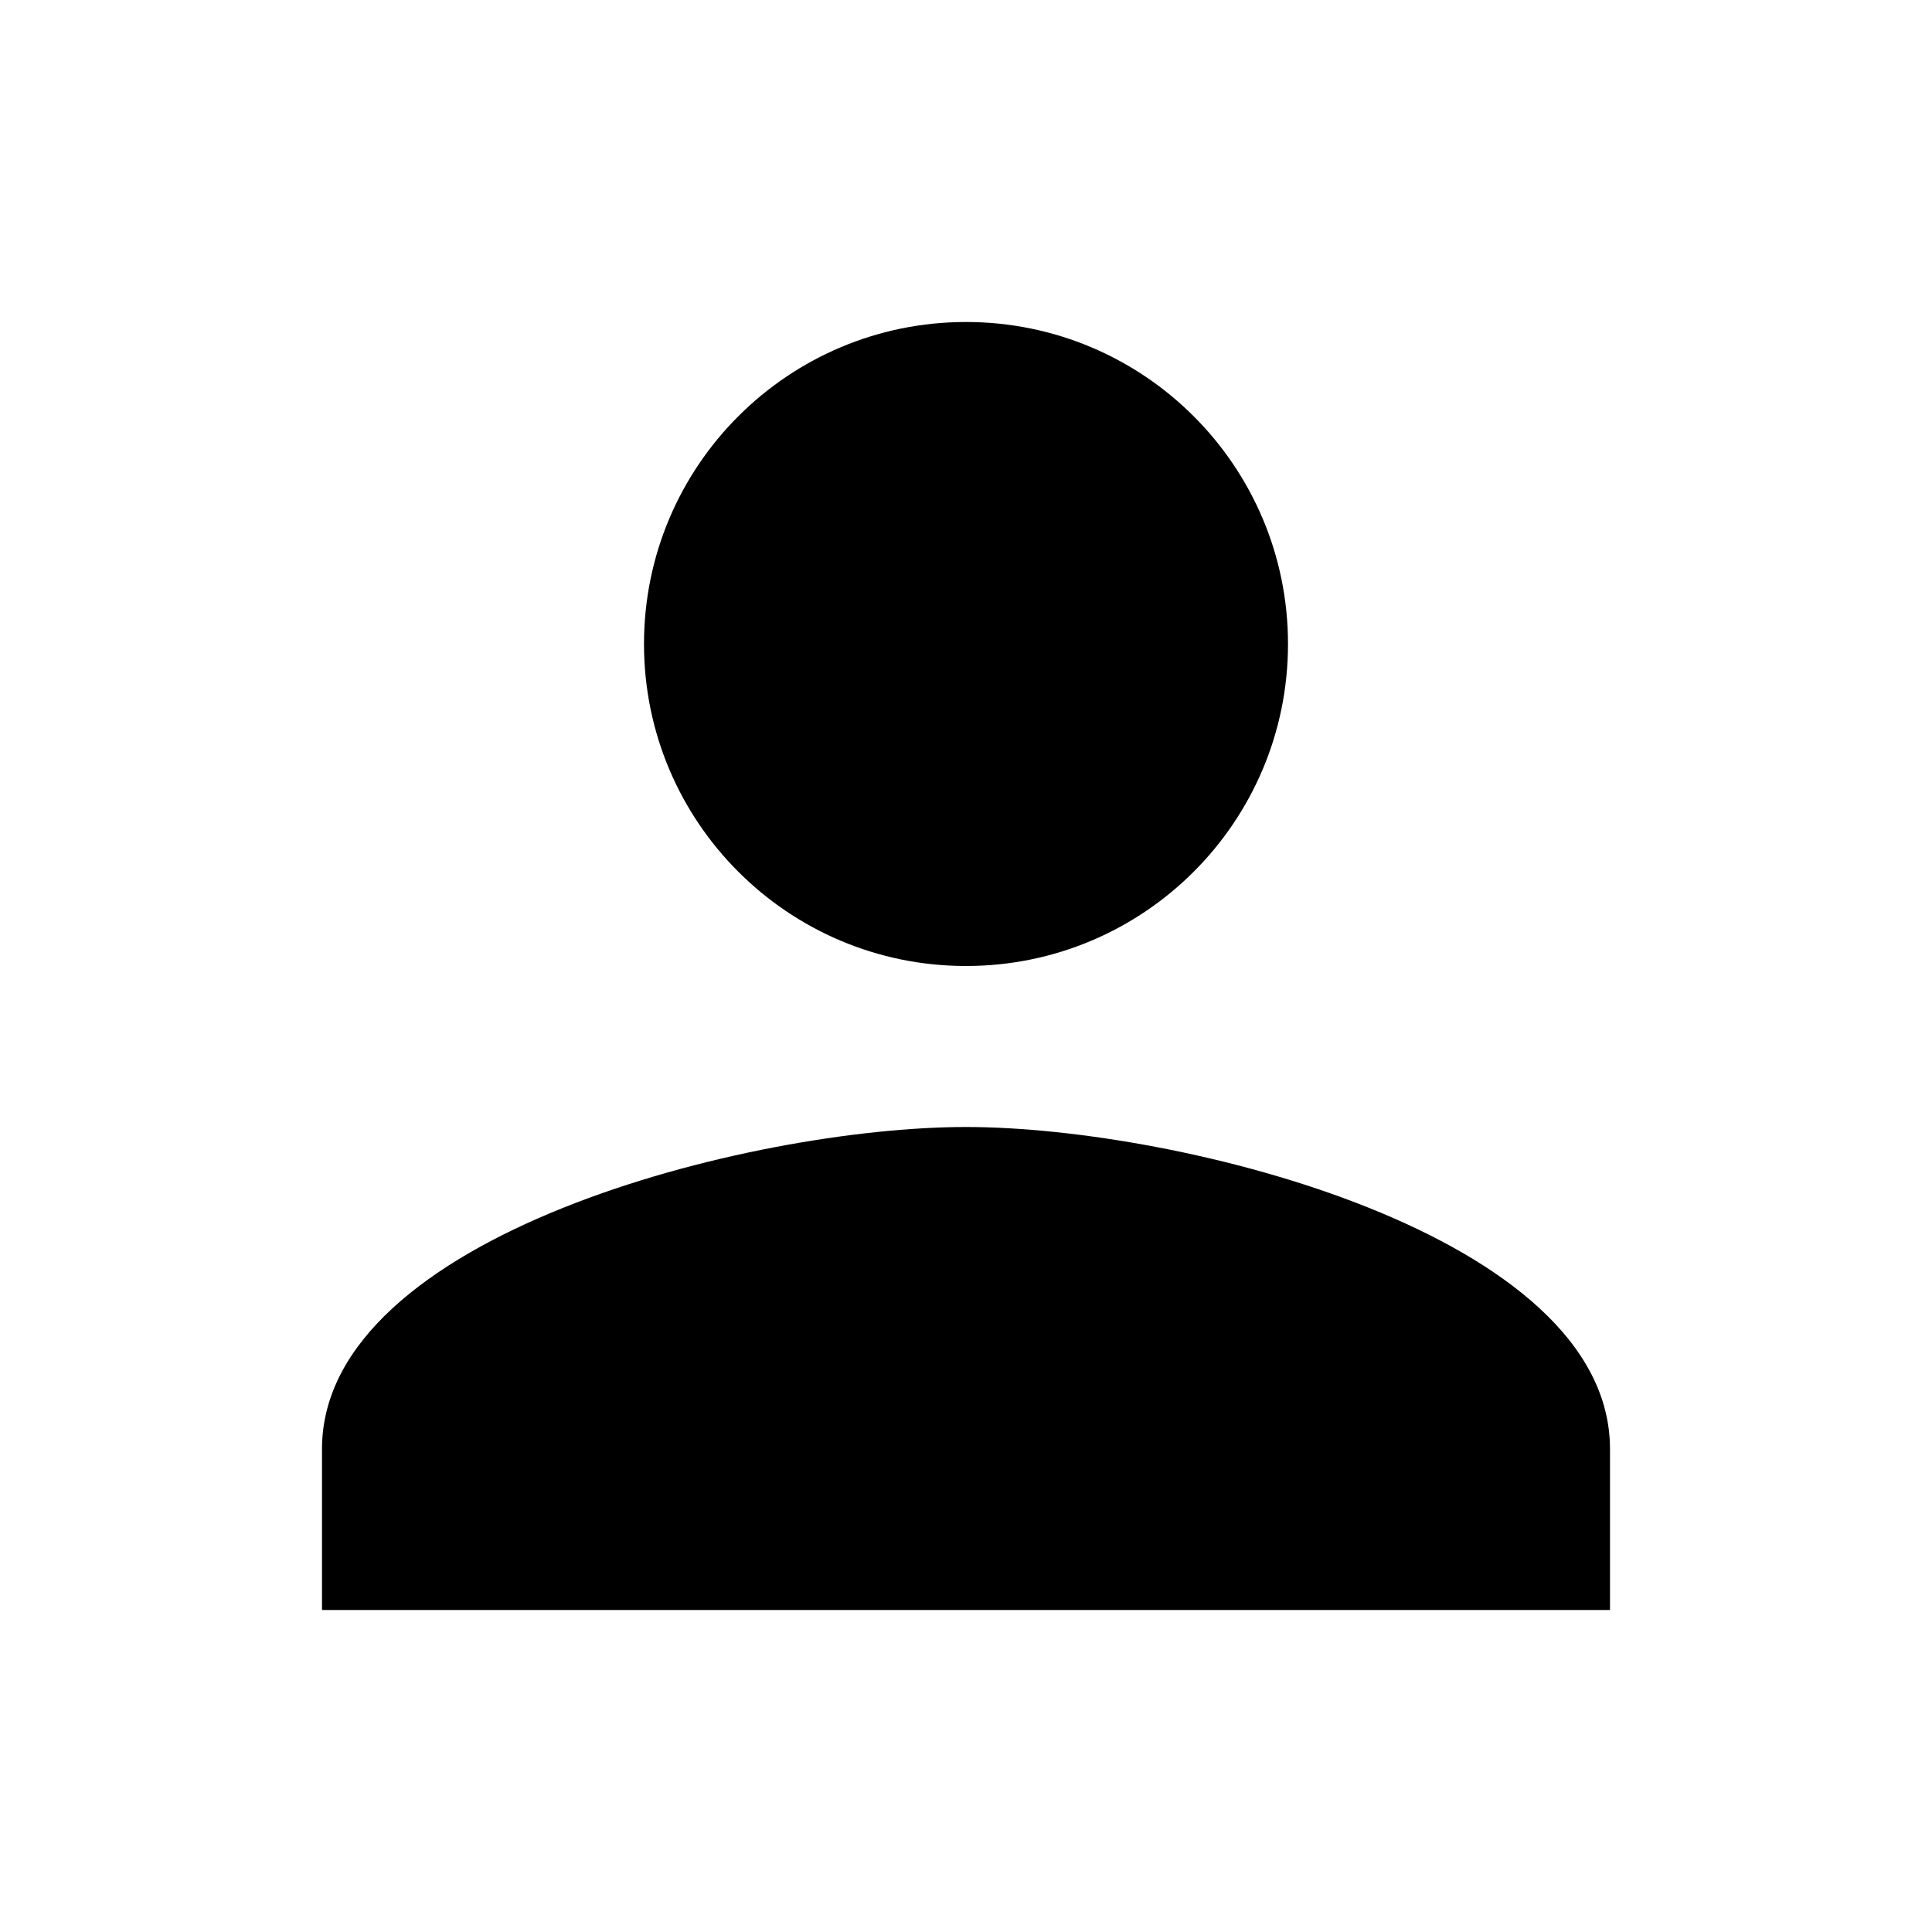
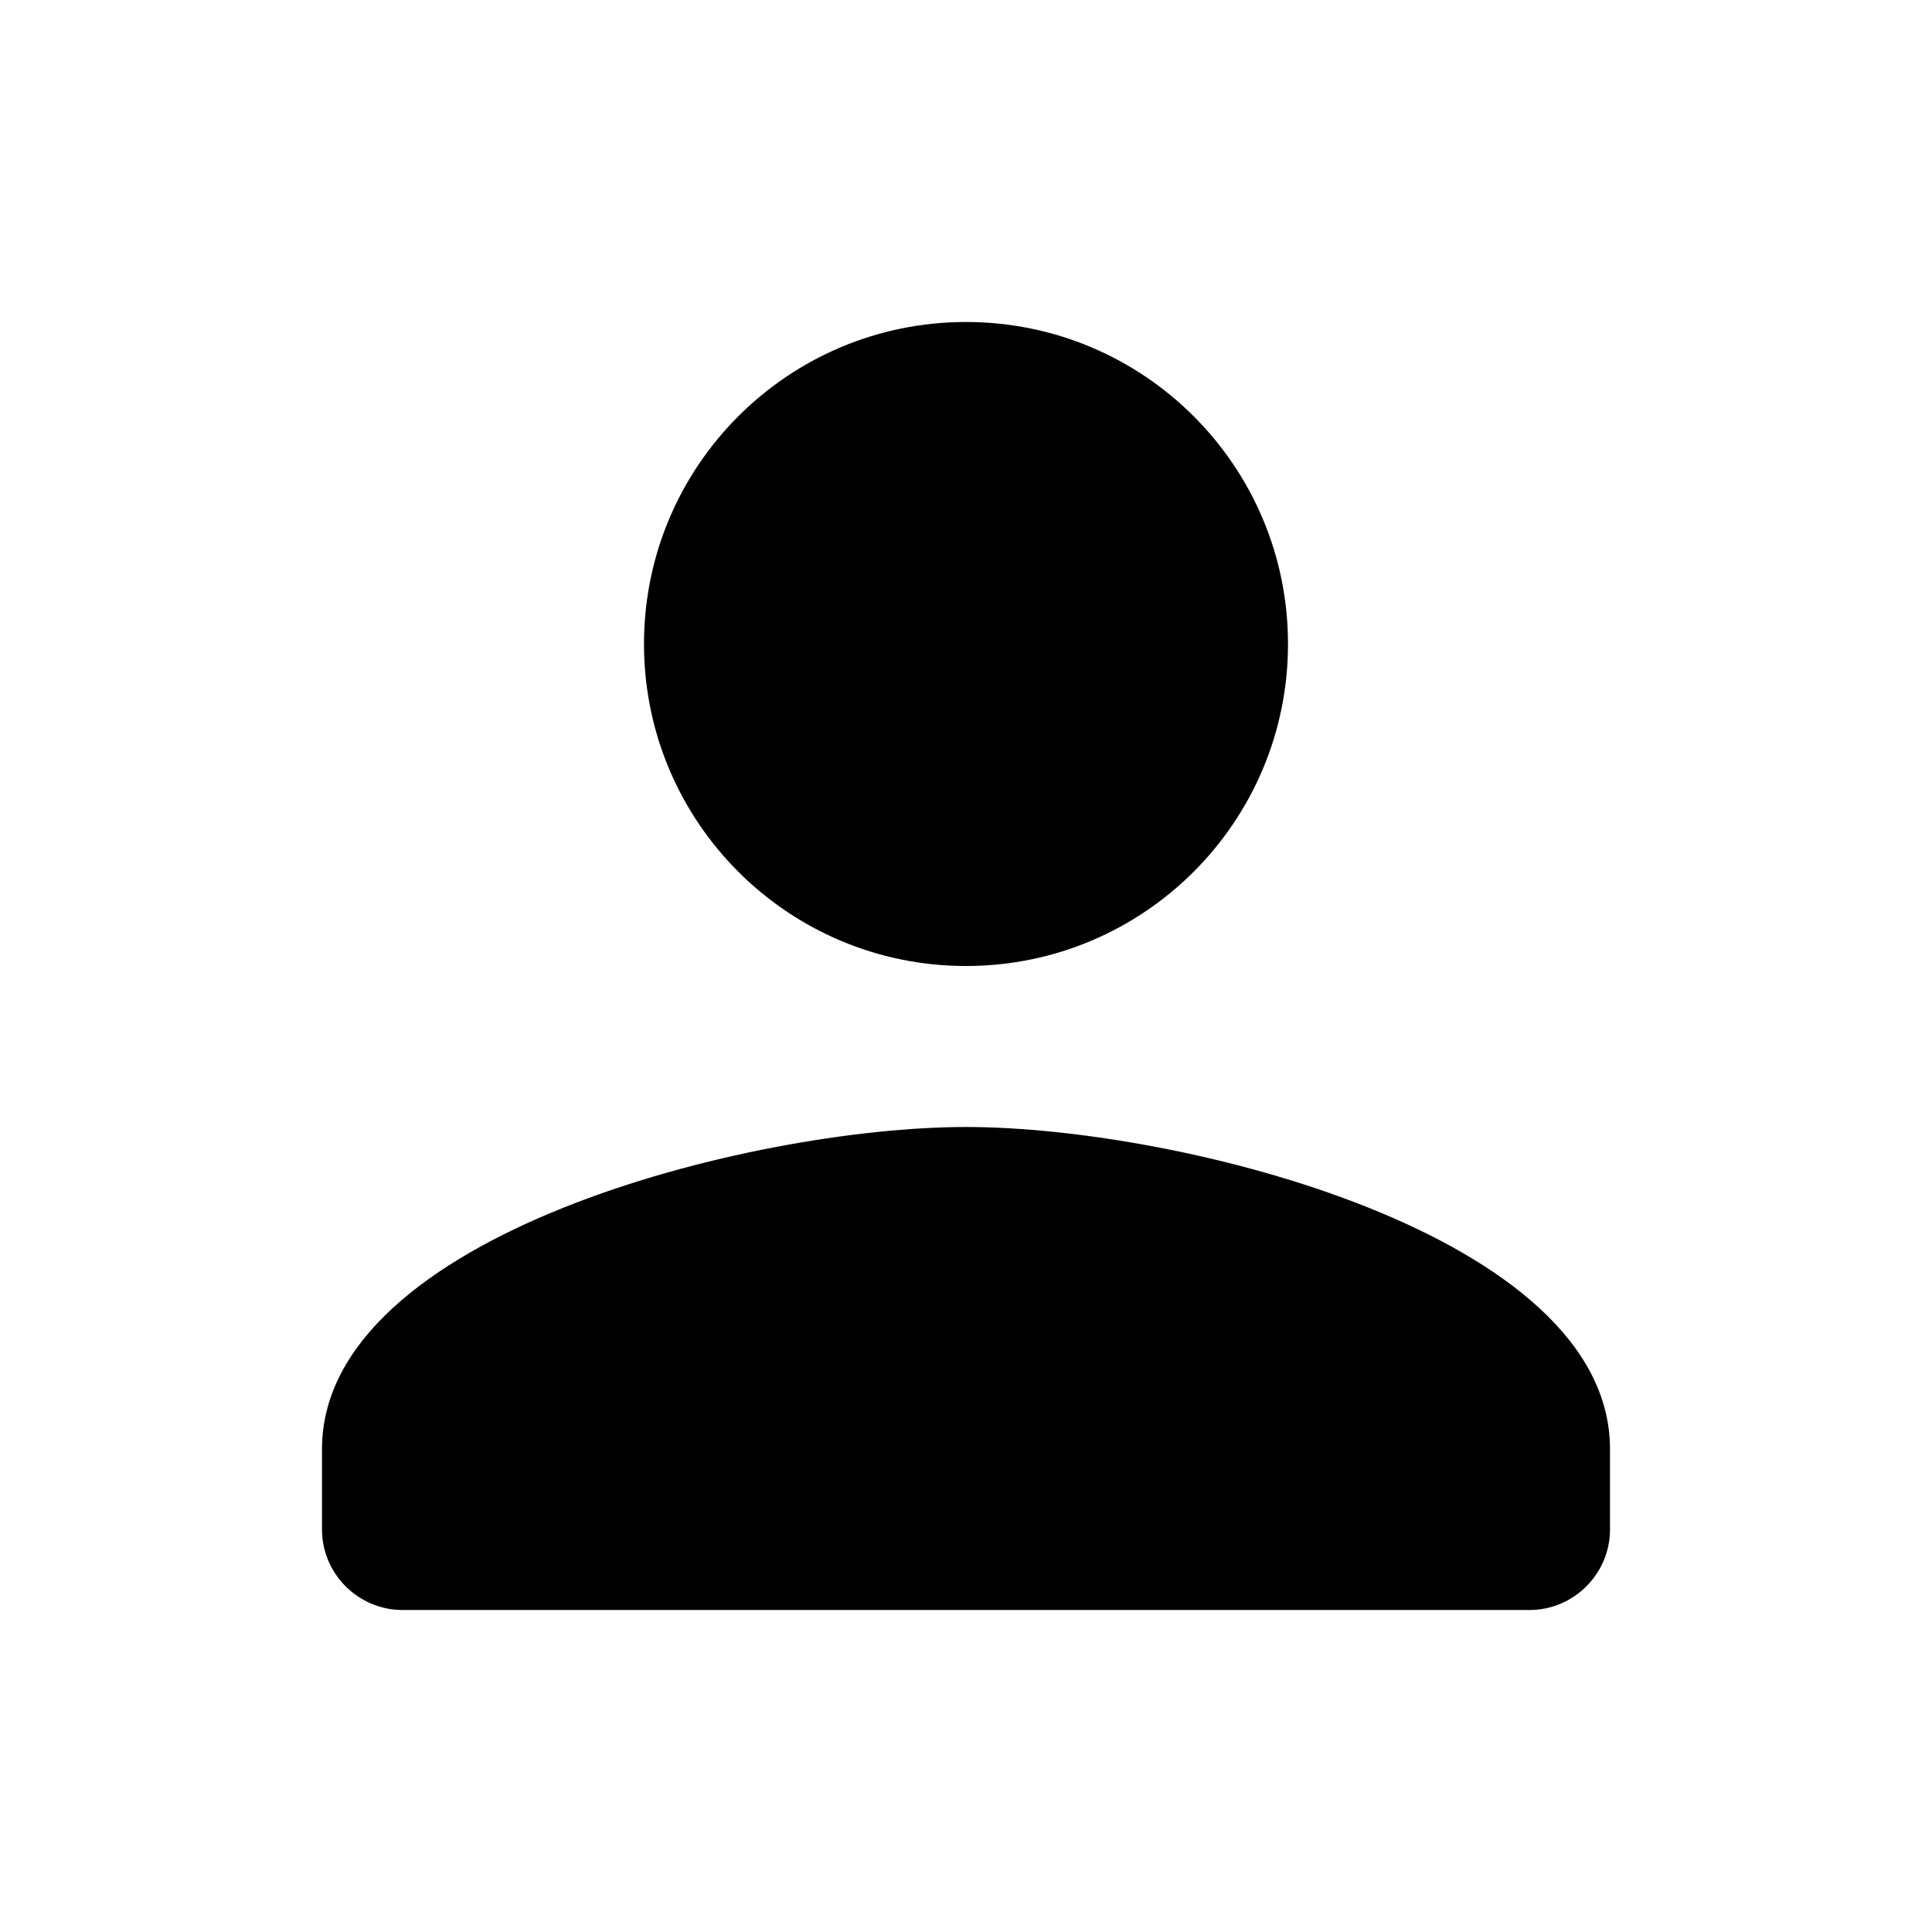
<svg xmlns="http://www.w3.org/2000/svg" width="24" height="24" viewBox="0 0 24 24" fill="none">
-   <path d="M12 12C14.21 12 16 10.21 16 8C16 5.79 14.21 4 12 4C9.79 4 8 5.79 8 8C8 10.21 9.79 12 12 12ZM12 14C9.33 14 4 15.34 4 18V20H20V18C20 15.34 14.67 14 12 14Z" fill="black" />
+   <path d="M12 12C14.21 12 16 10.21 16 8C16 5.79 14.21 4 12 4C9.79 4 8 5.79 8 8C8 10.21 9.79 12 12 12ZM12 14C9.33 14 4 15.34 4 18V19C4 19.55 4.45 20 5 20H19C19.55 20 20 19.55 20 19V18C20 15.34 14.67 14 12 14Z" fill="black" />
</svg>
